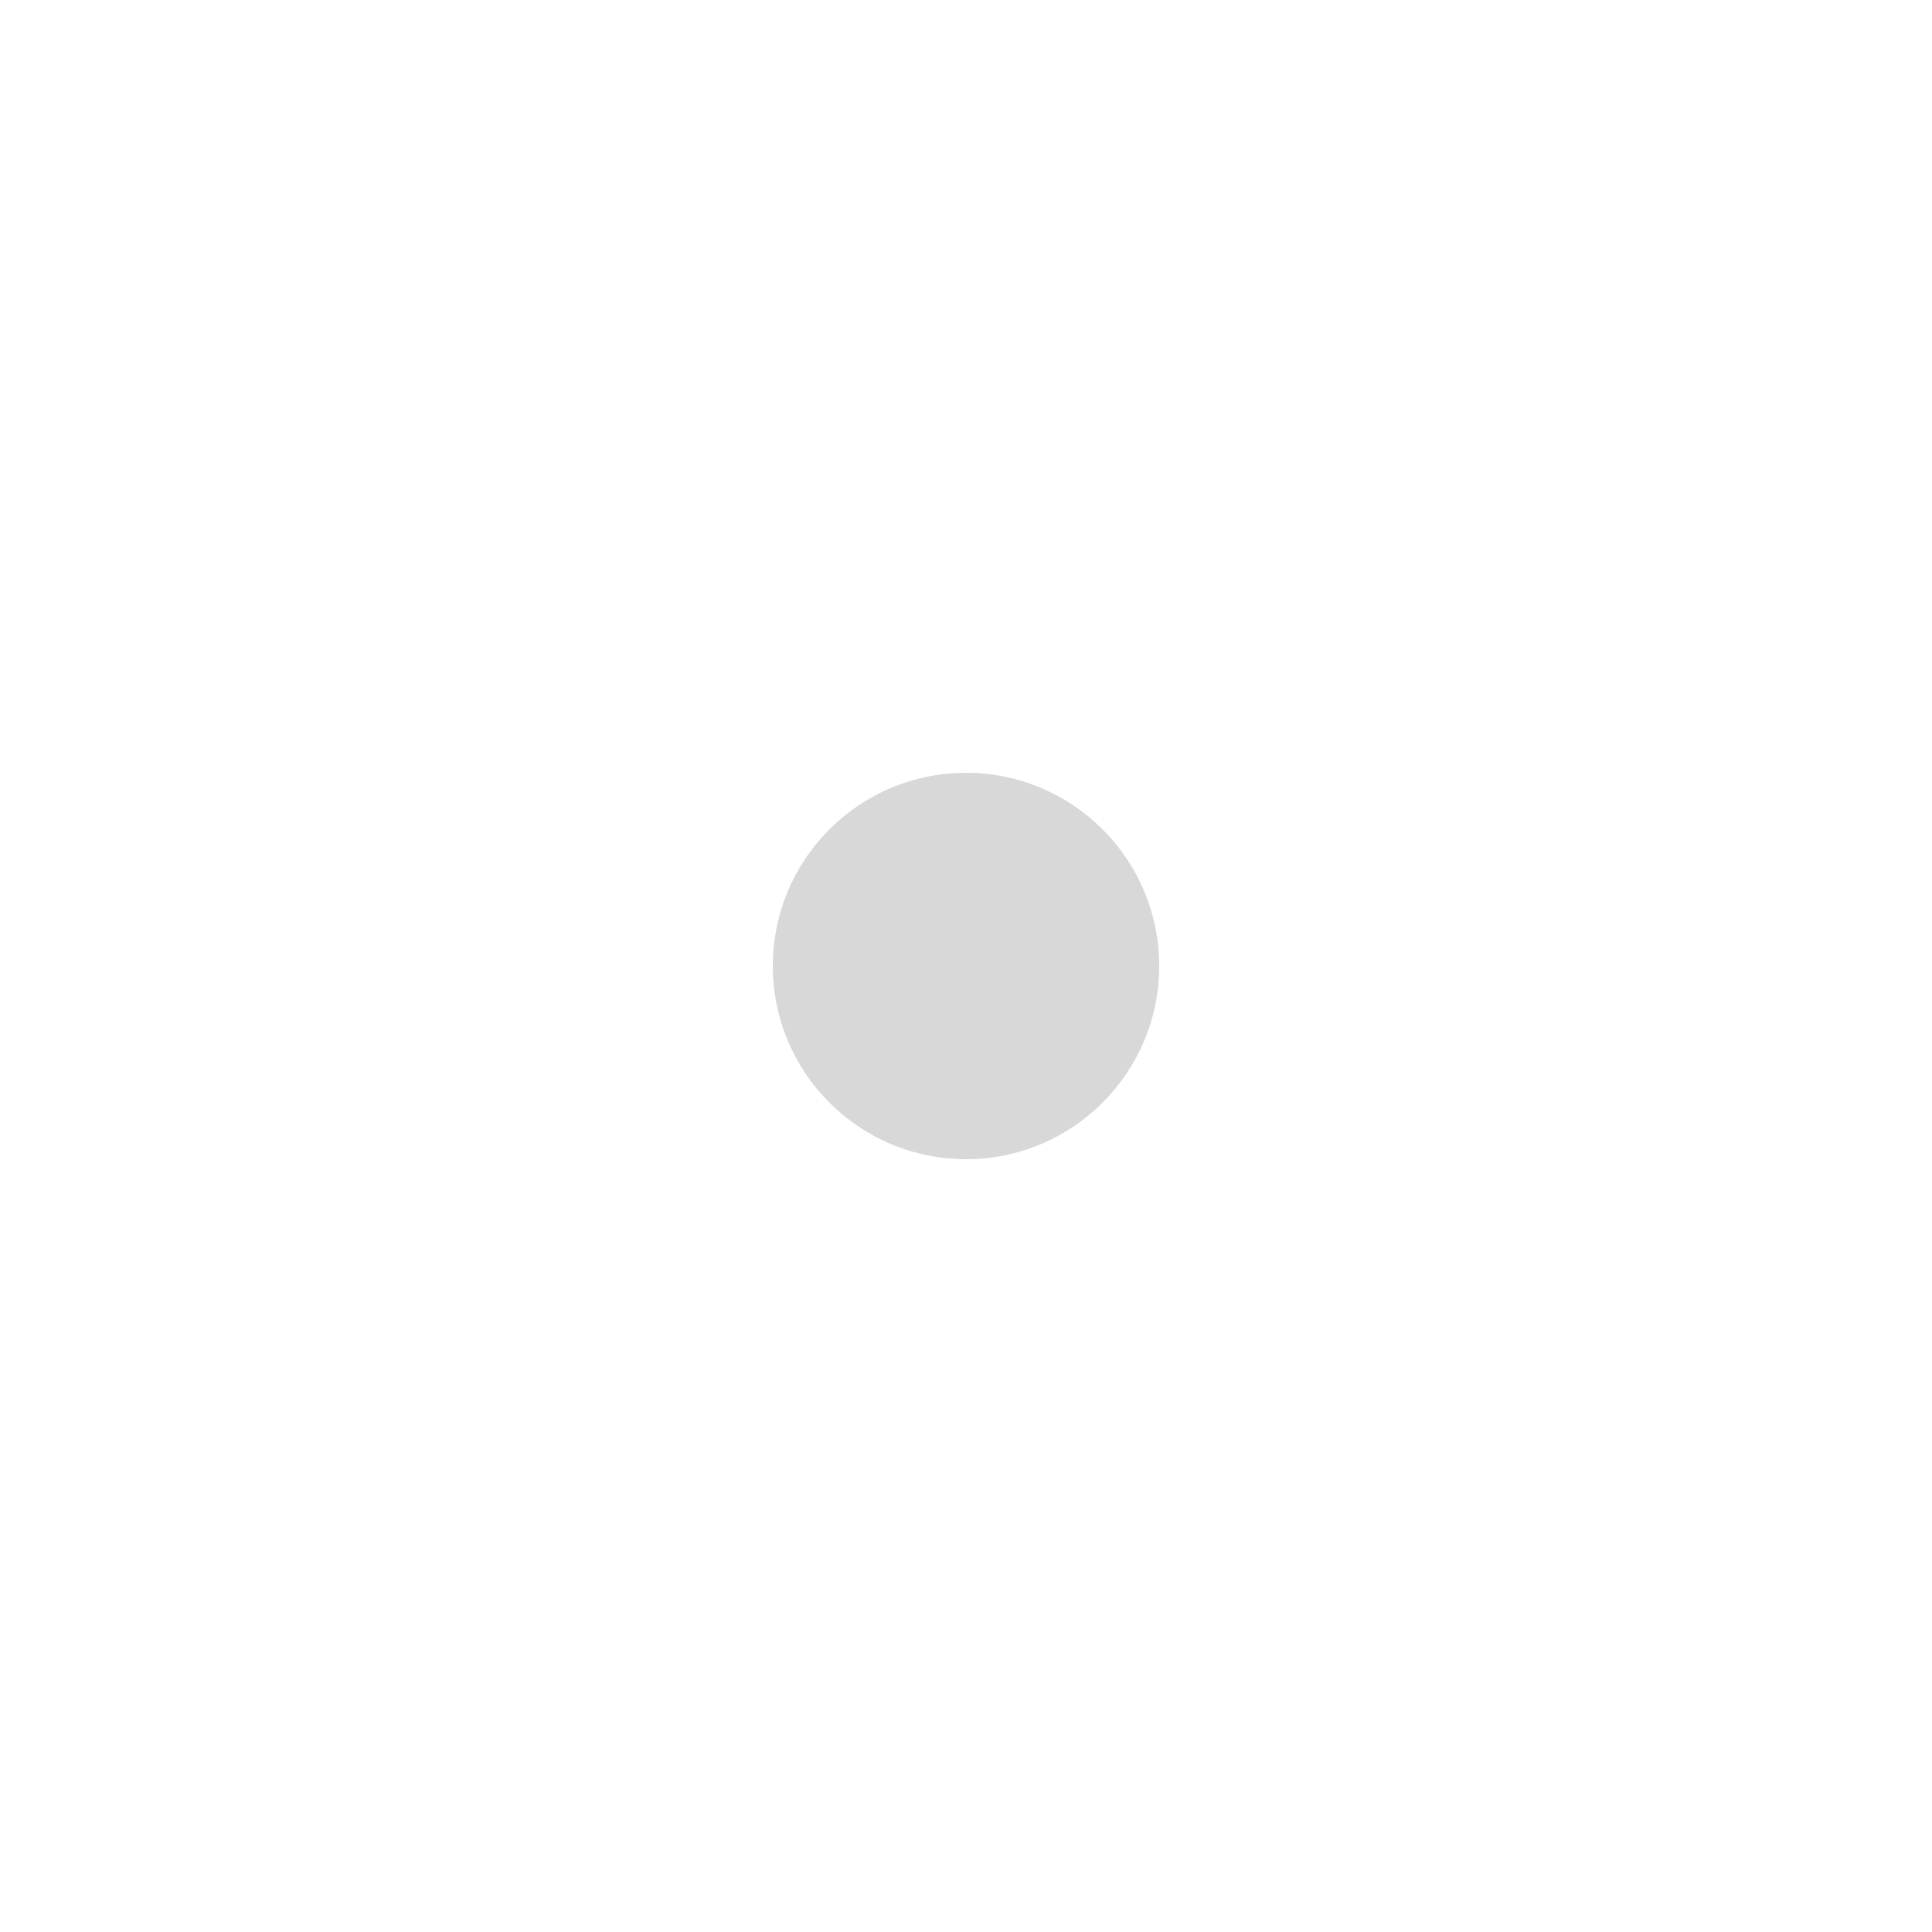
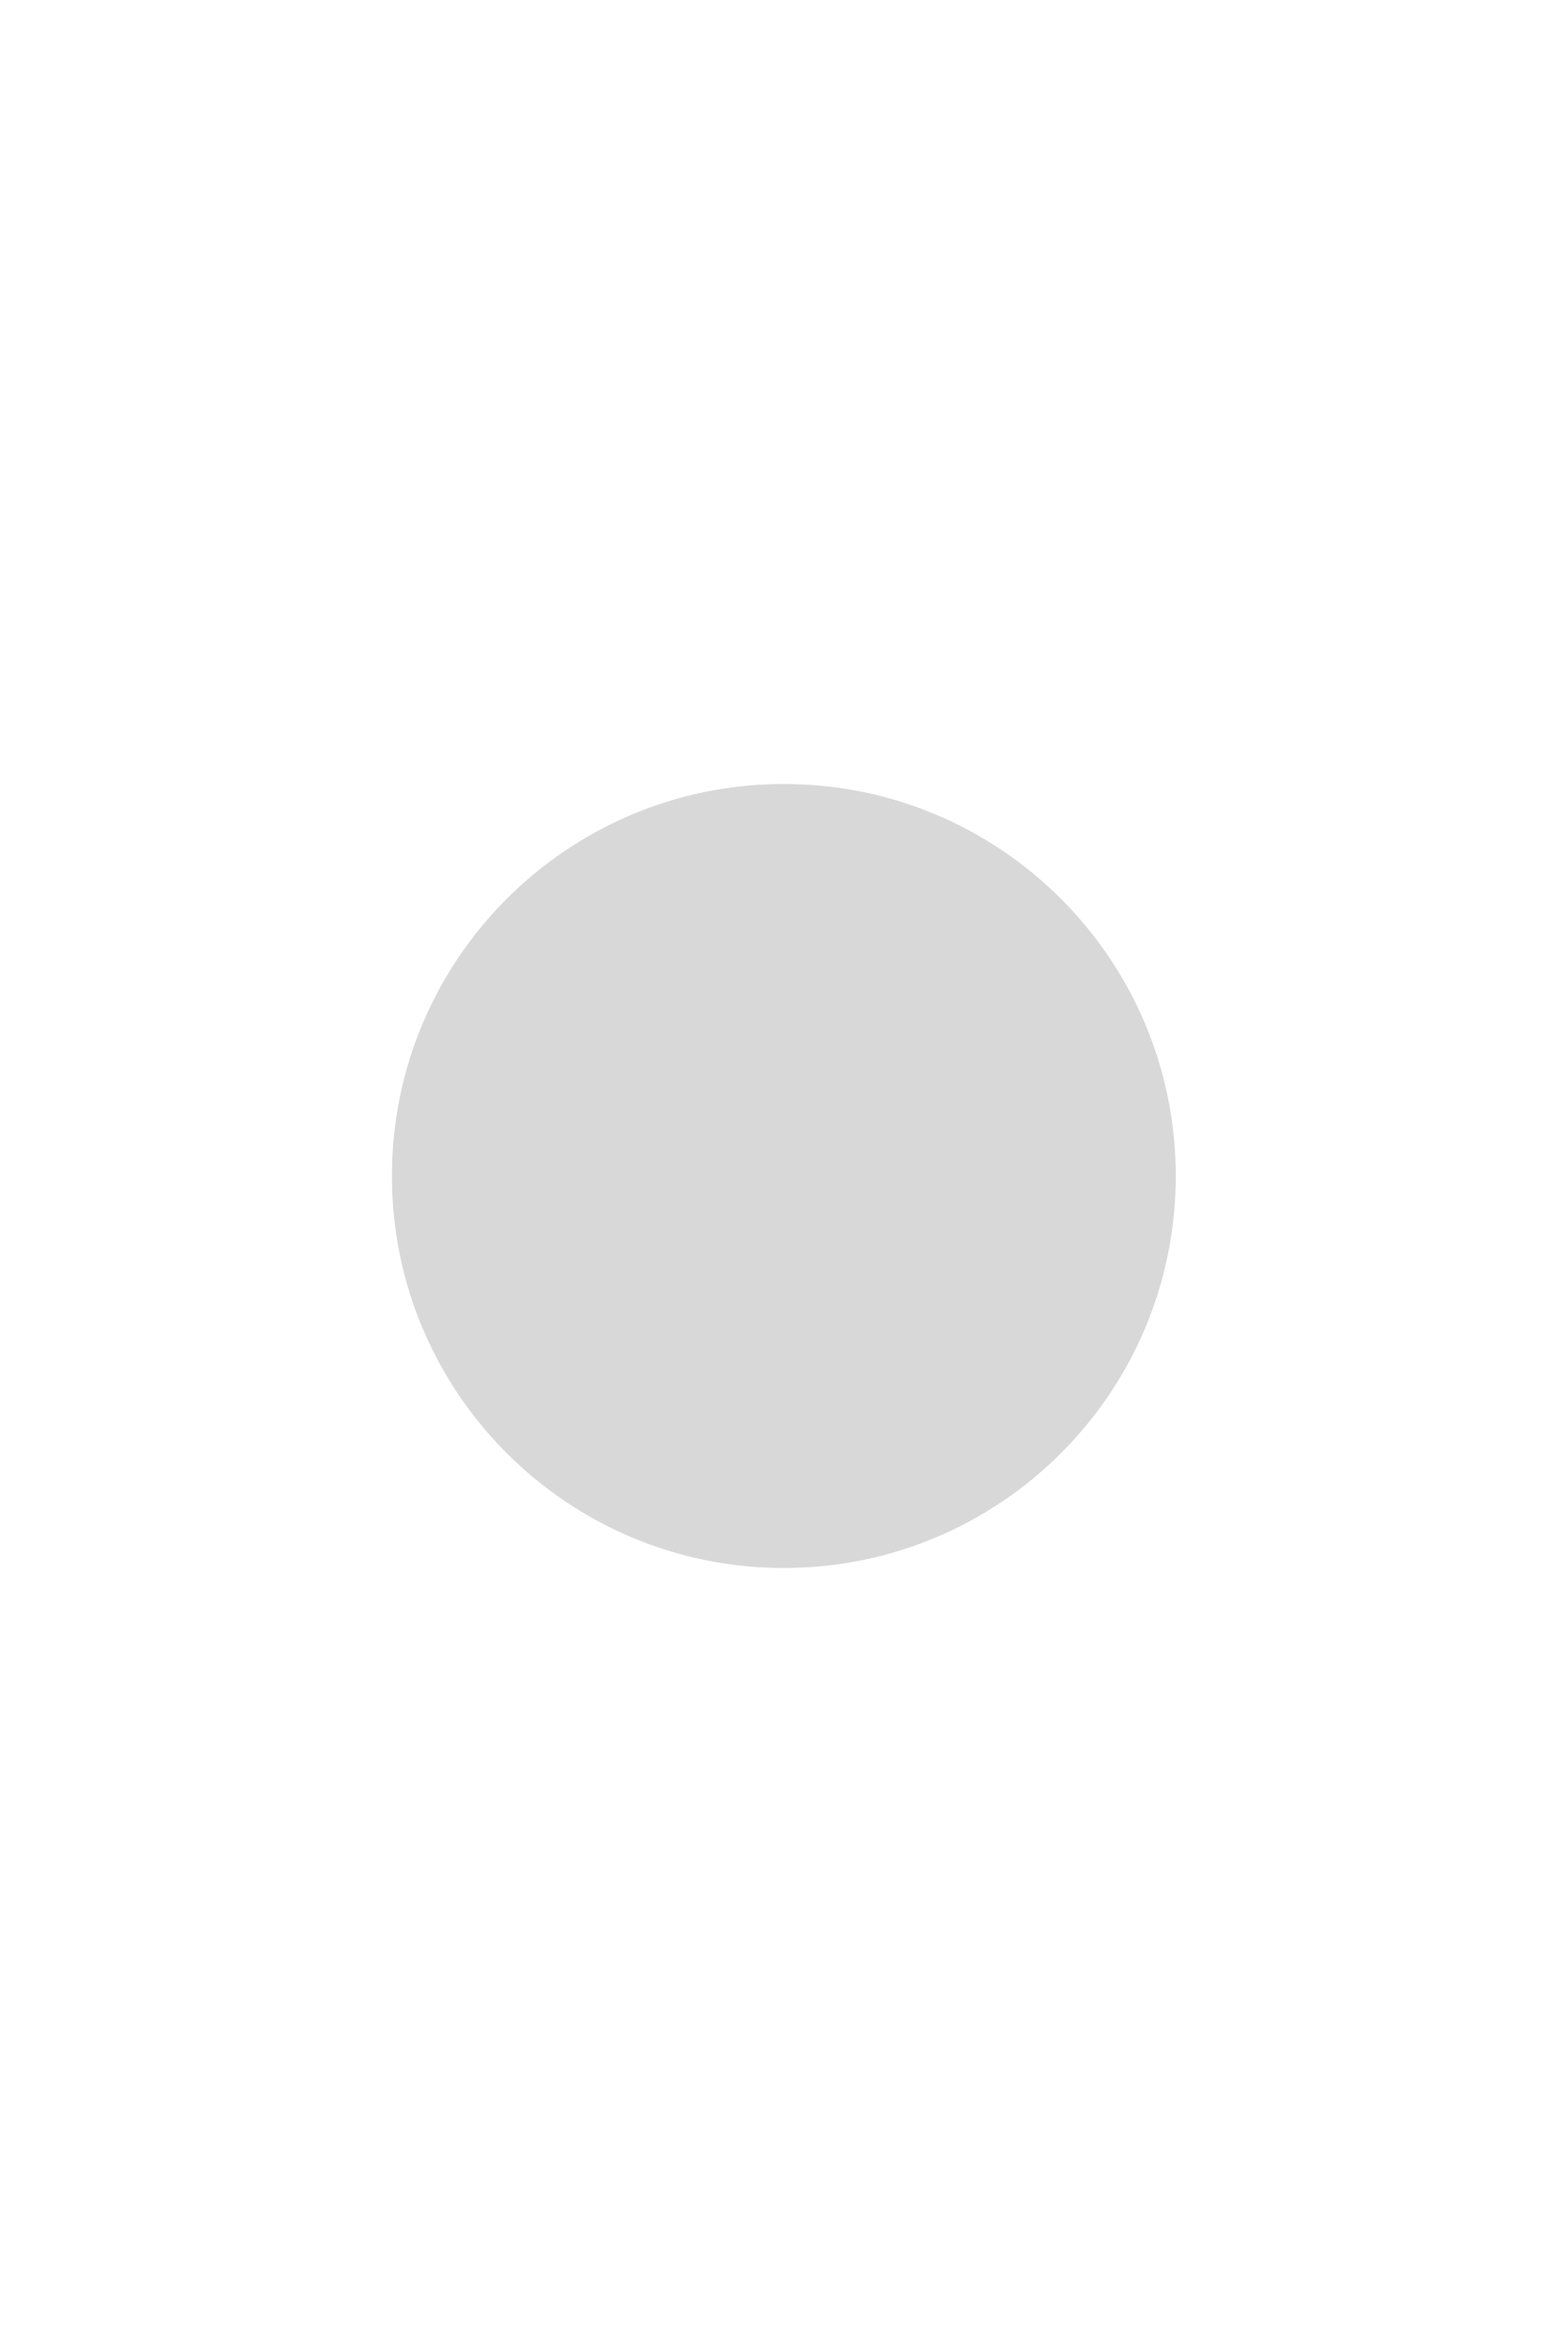
- <svg xmlns="http://www.w3.org/2000/svg" width="30px" height="30px" viewBox="0 0 30 30" version="1.1">
+ <svg xmlns="http://www.w3.org/2000/svg" width="20px" height="30px" viewBox="0 0 20 30" version="1.1">
  <g id="Page-1" stroke="none" stroke-width="1" fill="none" fill-rule="evenodd">
-     <circle id="Oval" fill="#D8D8D8" cx="15" cy="15" r="3" />
+     <circle id="Oval" fill="#D8D8D8" cx="10" cy="15" r="5" />
  </g>
</svg>
